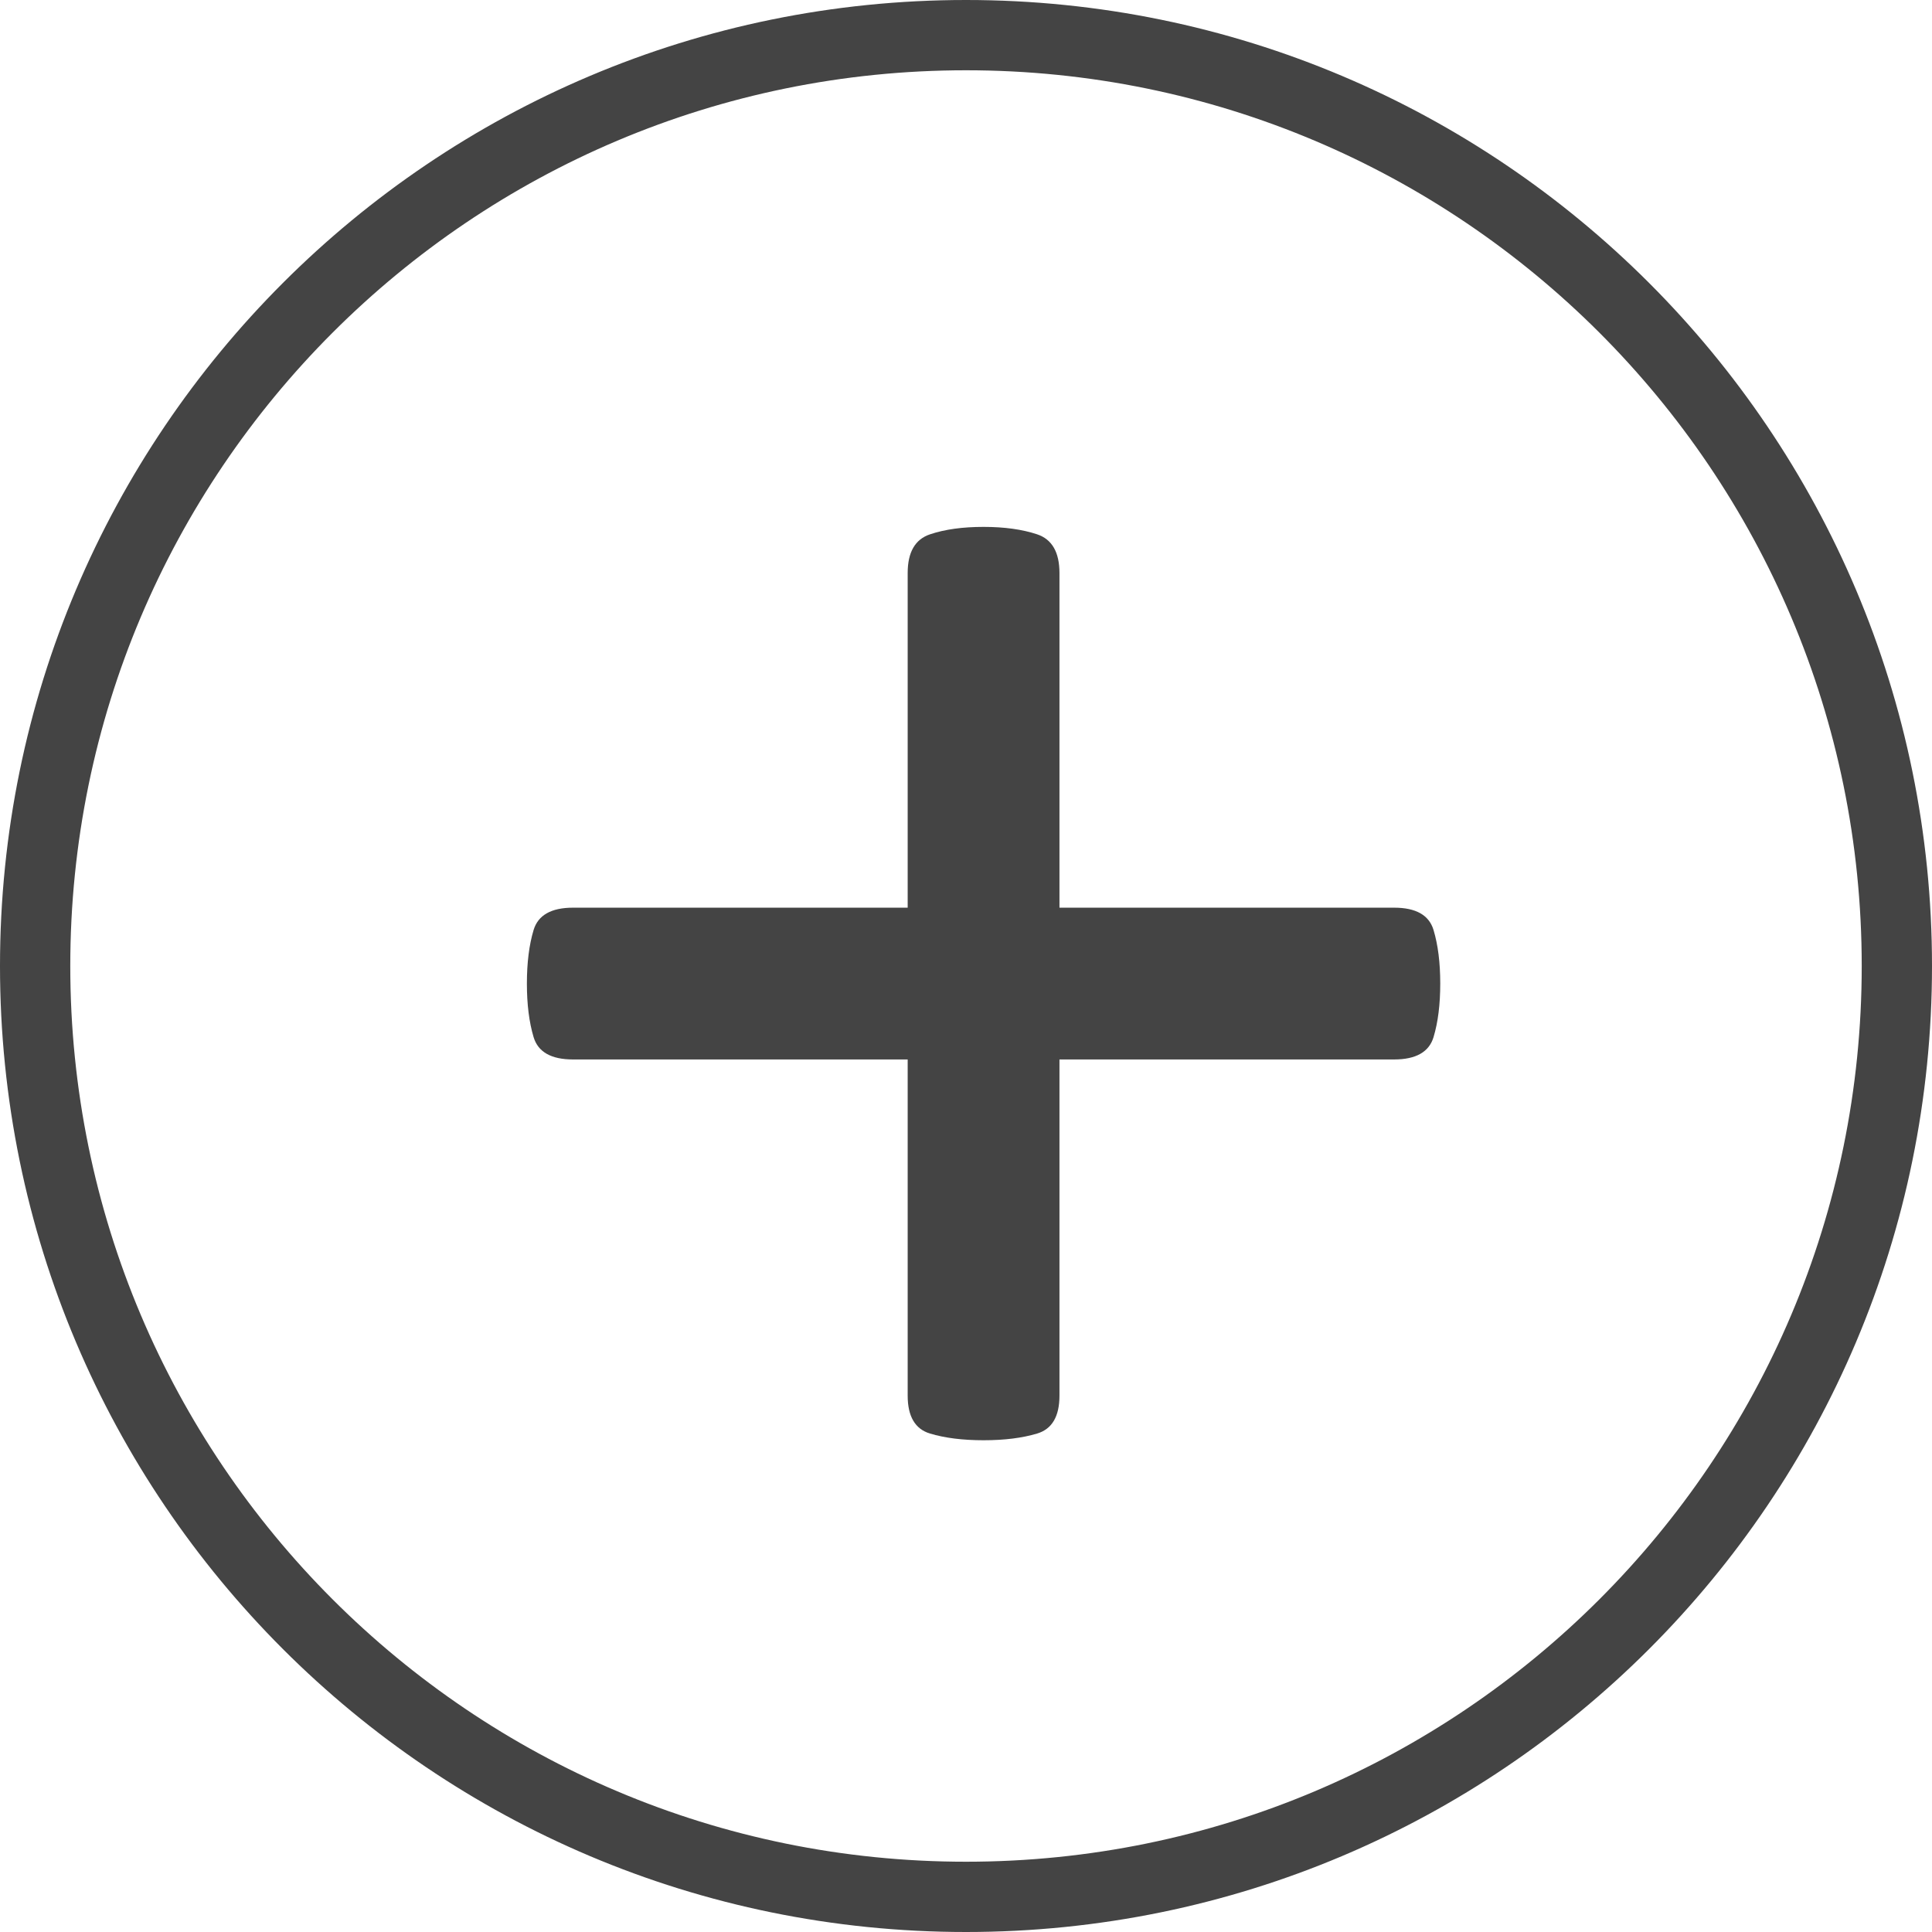
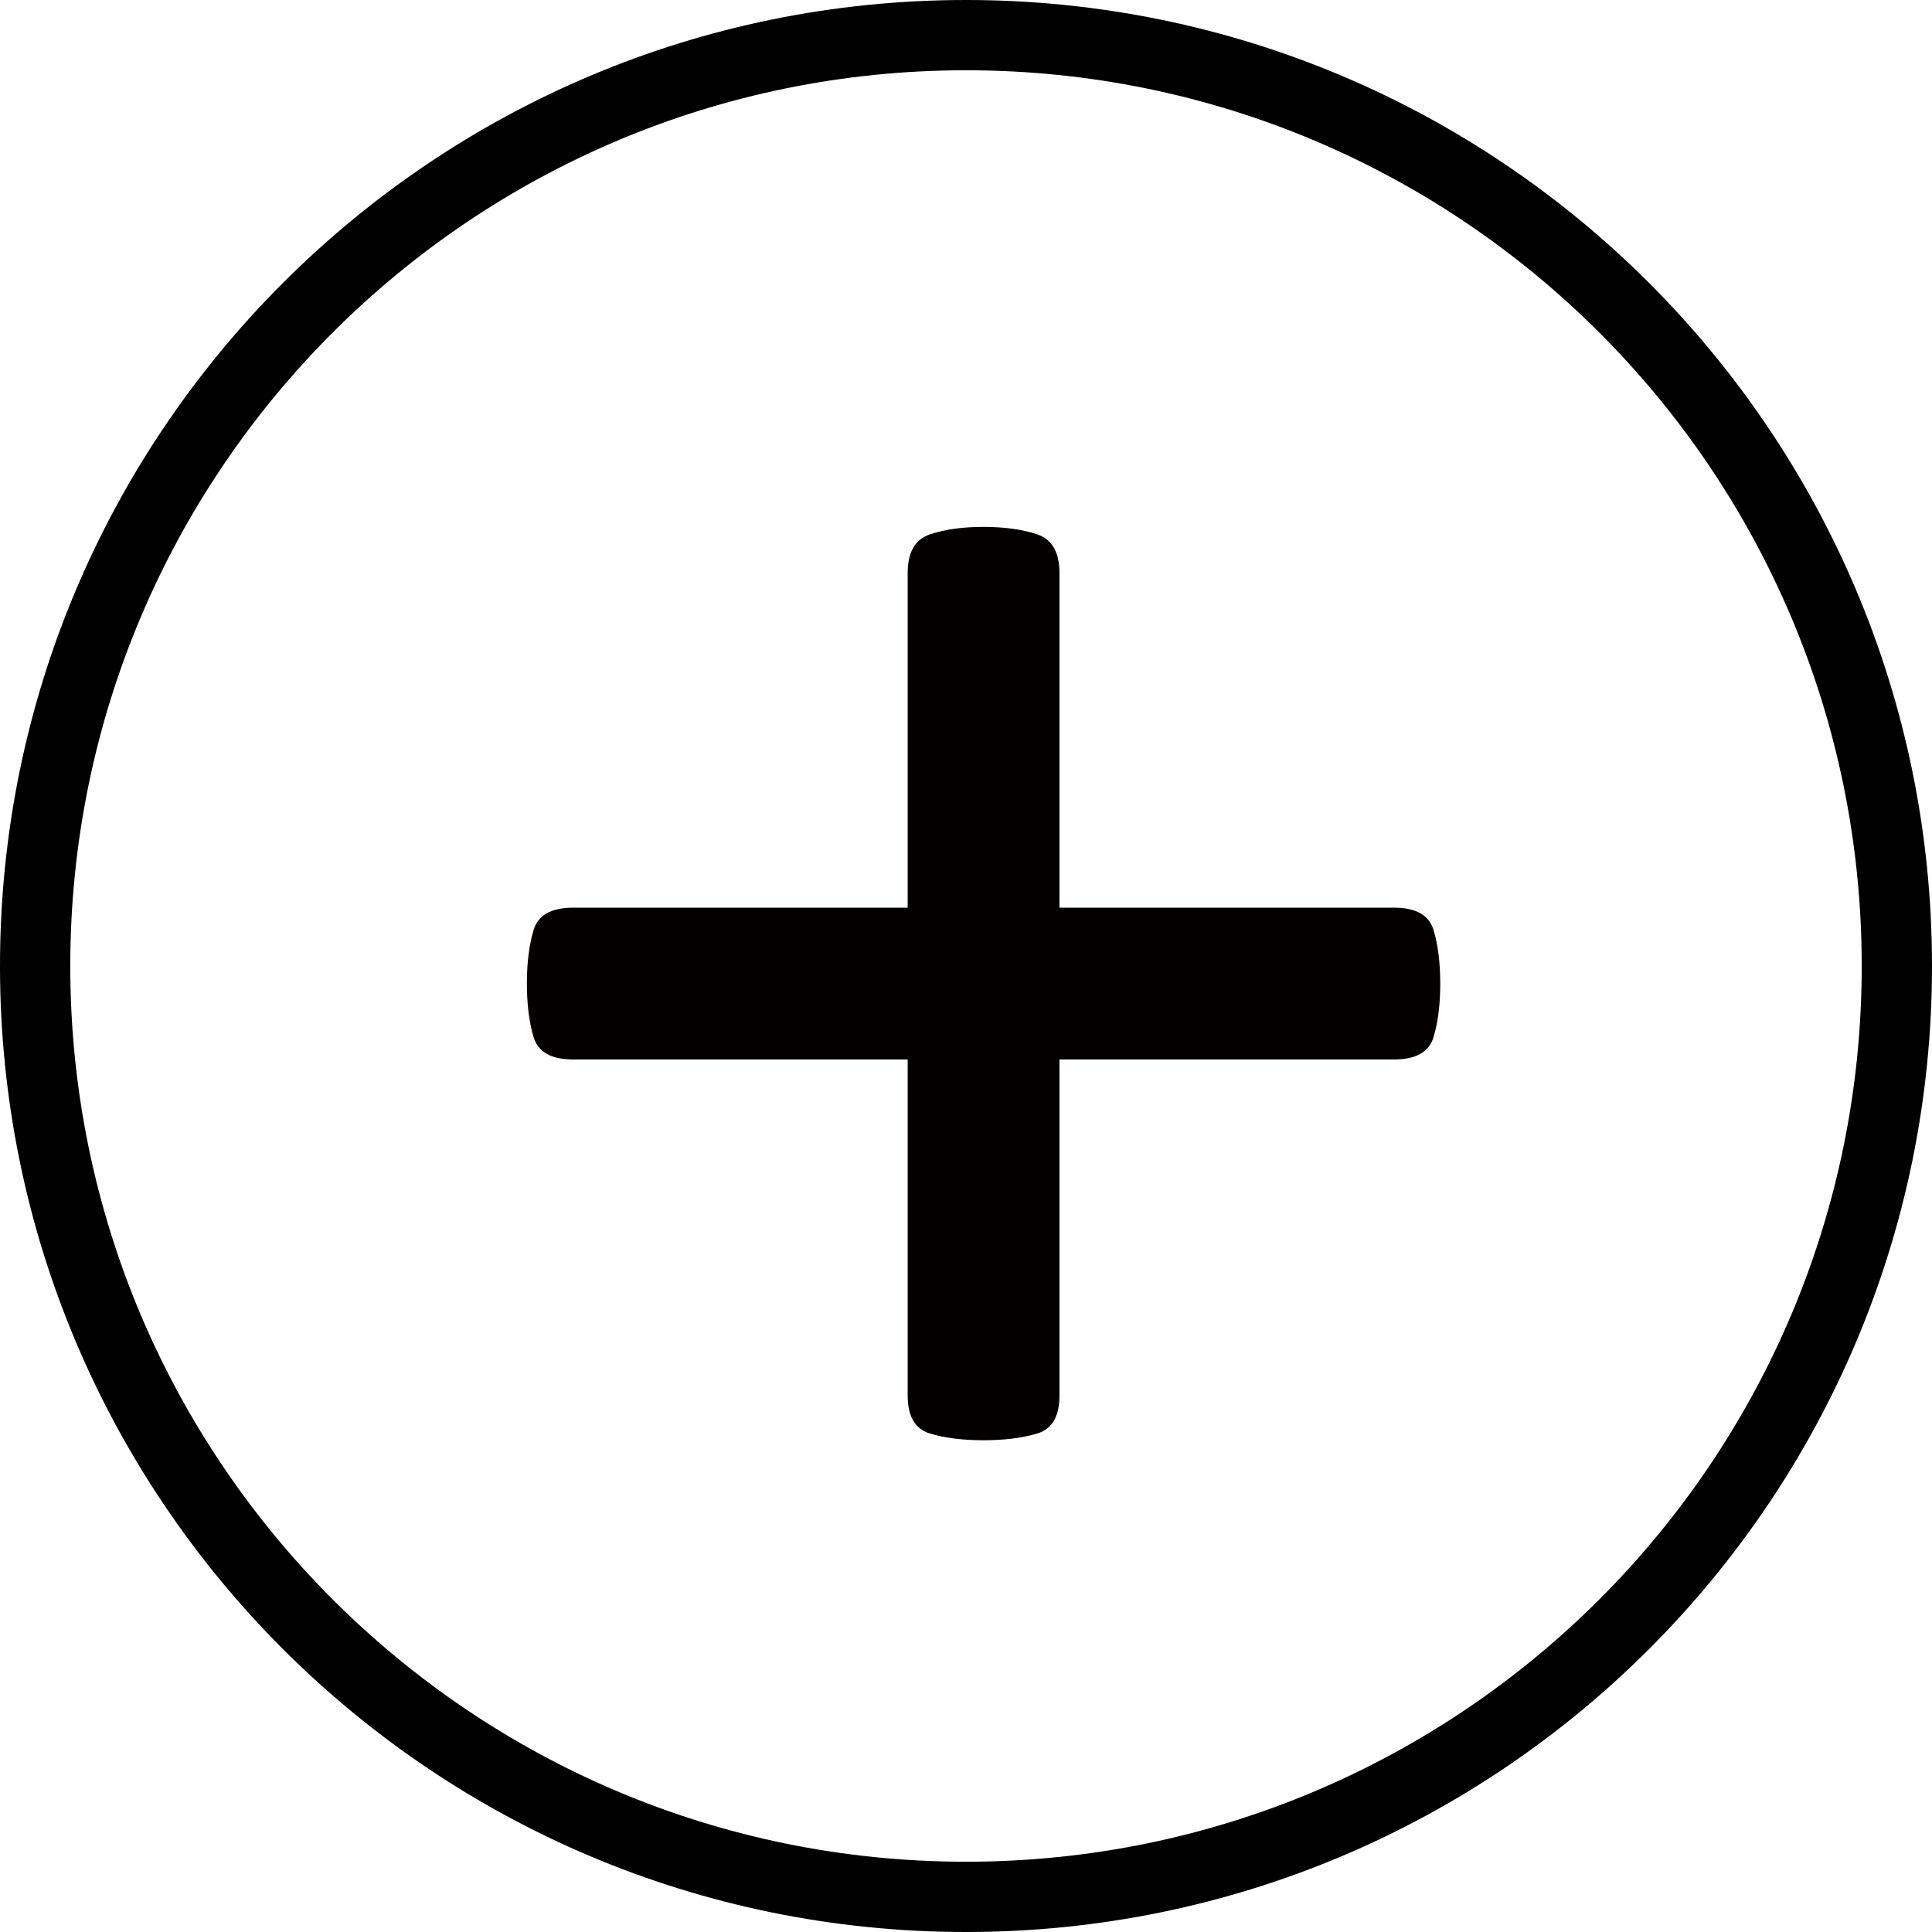
- <svg xmlns="http://www.w3.org/2000/svg" version="1.1" width="32" height="32" viewBox="0 0 32 32">
-   <path fill="#444" d="M16 32c8.837 0 16-7.163 16-16s-7.163-16-16-16c-8.837 0-16 7.163-16 16s7.163 16 16 16v0zM16 30.836c-8.194 0-14.836-6.642-14.836-14.836s6.642-14.836 14.836-14.836c8.194 0 14.836 6.642 14.836 14.836s-6.642 14.836-14.836 14.836v0z" />
-   <path fill="#444" d="M23.855 16.291c0 0.345-0.037 0.641-0.111 0.887s-0.292 0.37-0.653 0.37h-5.543v5.568c0 0.345-0.123 0.554-0.37 0.628s-0.542 0.111-0.887 0.111c-0.345 0-0.641-0.037-0.887-0.111s-0.37-0.283-0.37-0.628v-5.568h-5.543c-0.361 0-0.579-0.123-0.653-0.37s-0.111-0.542-0.111-0.887c0-0.345 0.037-0.641 0.111-0.887s0.292-0.37 0.653-0.37h5.543v-5.543c0-0.345 0.123-0.558 0.37-0.641s0.542-0.123 0.887-0.123c0.345 0 0.641 0.041 0.887 0.123s0.37 0.296 0.37 0.641v5.543h5.543c0.361 0 0.579 0.123 0.653 0.37s0.111 0.542 0.111 0.887v0 0z" />
+ <svg xmlns="http://www.w3.org/2000/svg" version="1.1" width="32" height="32" viewBox="0 0 32 32" id="svg831">
+   <defs id="defs835" />
+   <path d="M 16,32 C 24.837,32 32,24.837 32,16 32,7.163 24.837,0 16,0 7.163,0 0,7.163 0,16 0,24.837 7.163,32 16,32 Z m 0,-1.164 C 7.806,30.836 1.164,24.194 1.164,16 1.164,7.806 7.806,1.164 16,1.164 c 8.194,0 14.836,6.642 14.836,14.836 0,8.194 -6.642,14.836 -14.836,14.836 z" id="path827" style="fill:#000000;fill-opacity:1" />
+   <path d="m 23.855,16.291 c 0,0.345 -0.037,0.641 -0.111,0.887 -0.074,0.246 -0.292,0.37 -0.653,0.37 h -5.543 v 5.568 c 0,0.345 -0.123,0.554 -0.37,0.628 -0.247,0.074 -0.542,0.111 -0.887,0.111 -0.345,0 -0.641,-0.037 -0.887,-0.111 -0.246,-0.074 -0.37,-0.283 -0.37,-0.628 V 17.548 H 9.491 c -0.361,0 -0.579,-0.123 -0.653,-0.37 -0.074,-0.247 -0.111,-0.542 -0.111,-0.887 0,-0.345 0.037,-0.641 0.111,-0.887 0.074,-0.246 0.292,-0.37 0.653,-0.37 h 5.543 V 9.491 c 0,-0.345 0.123,-0.558 0.37,-0.641 0.247,-0.083 0.542,-0.123 0.887,-0.123 0.345,0 0.641,0.041 0.887,0.123 0.246,0.082 0.37,0.296 0.37,0.641 v 5.543 h 5.543 c 0.361,0 0.579,0.123 0.653,0.37 0.074,0.247 0.111,0.542 0.111,0.887 v 0 z" id="path829" style="fill:#040000;fill-opacity:1" />
</svg>
